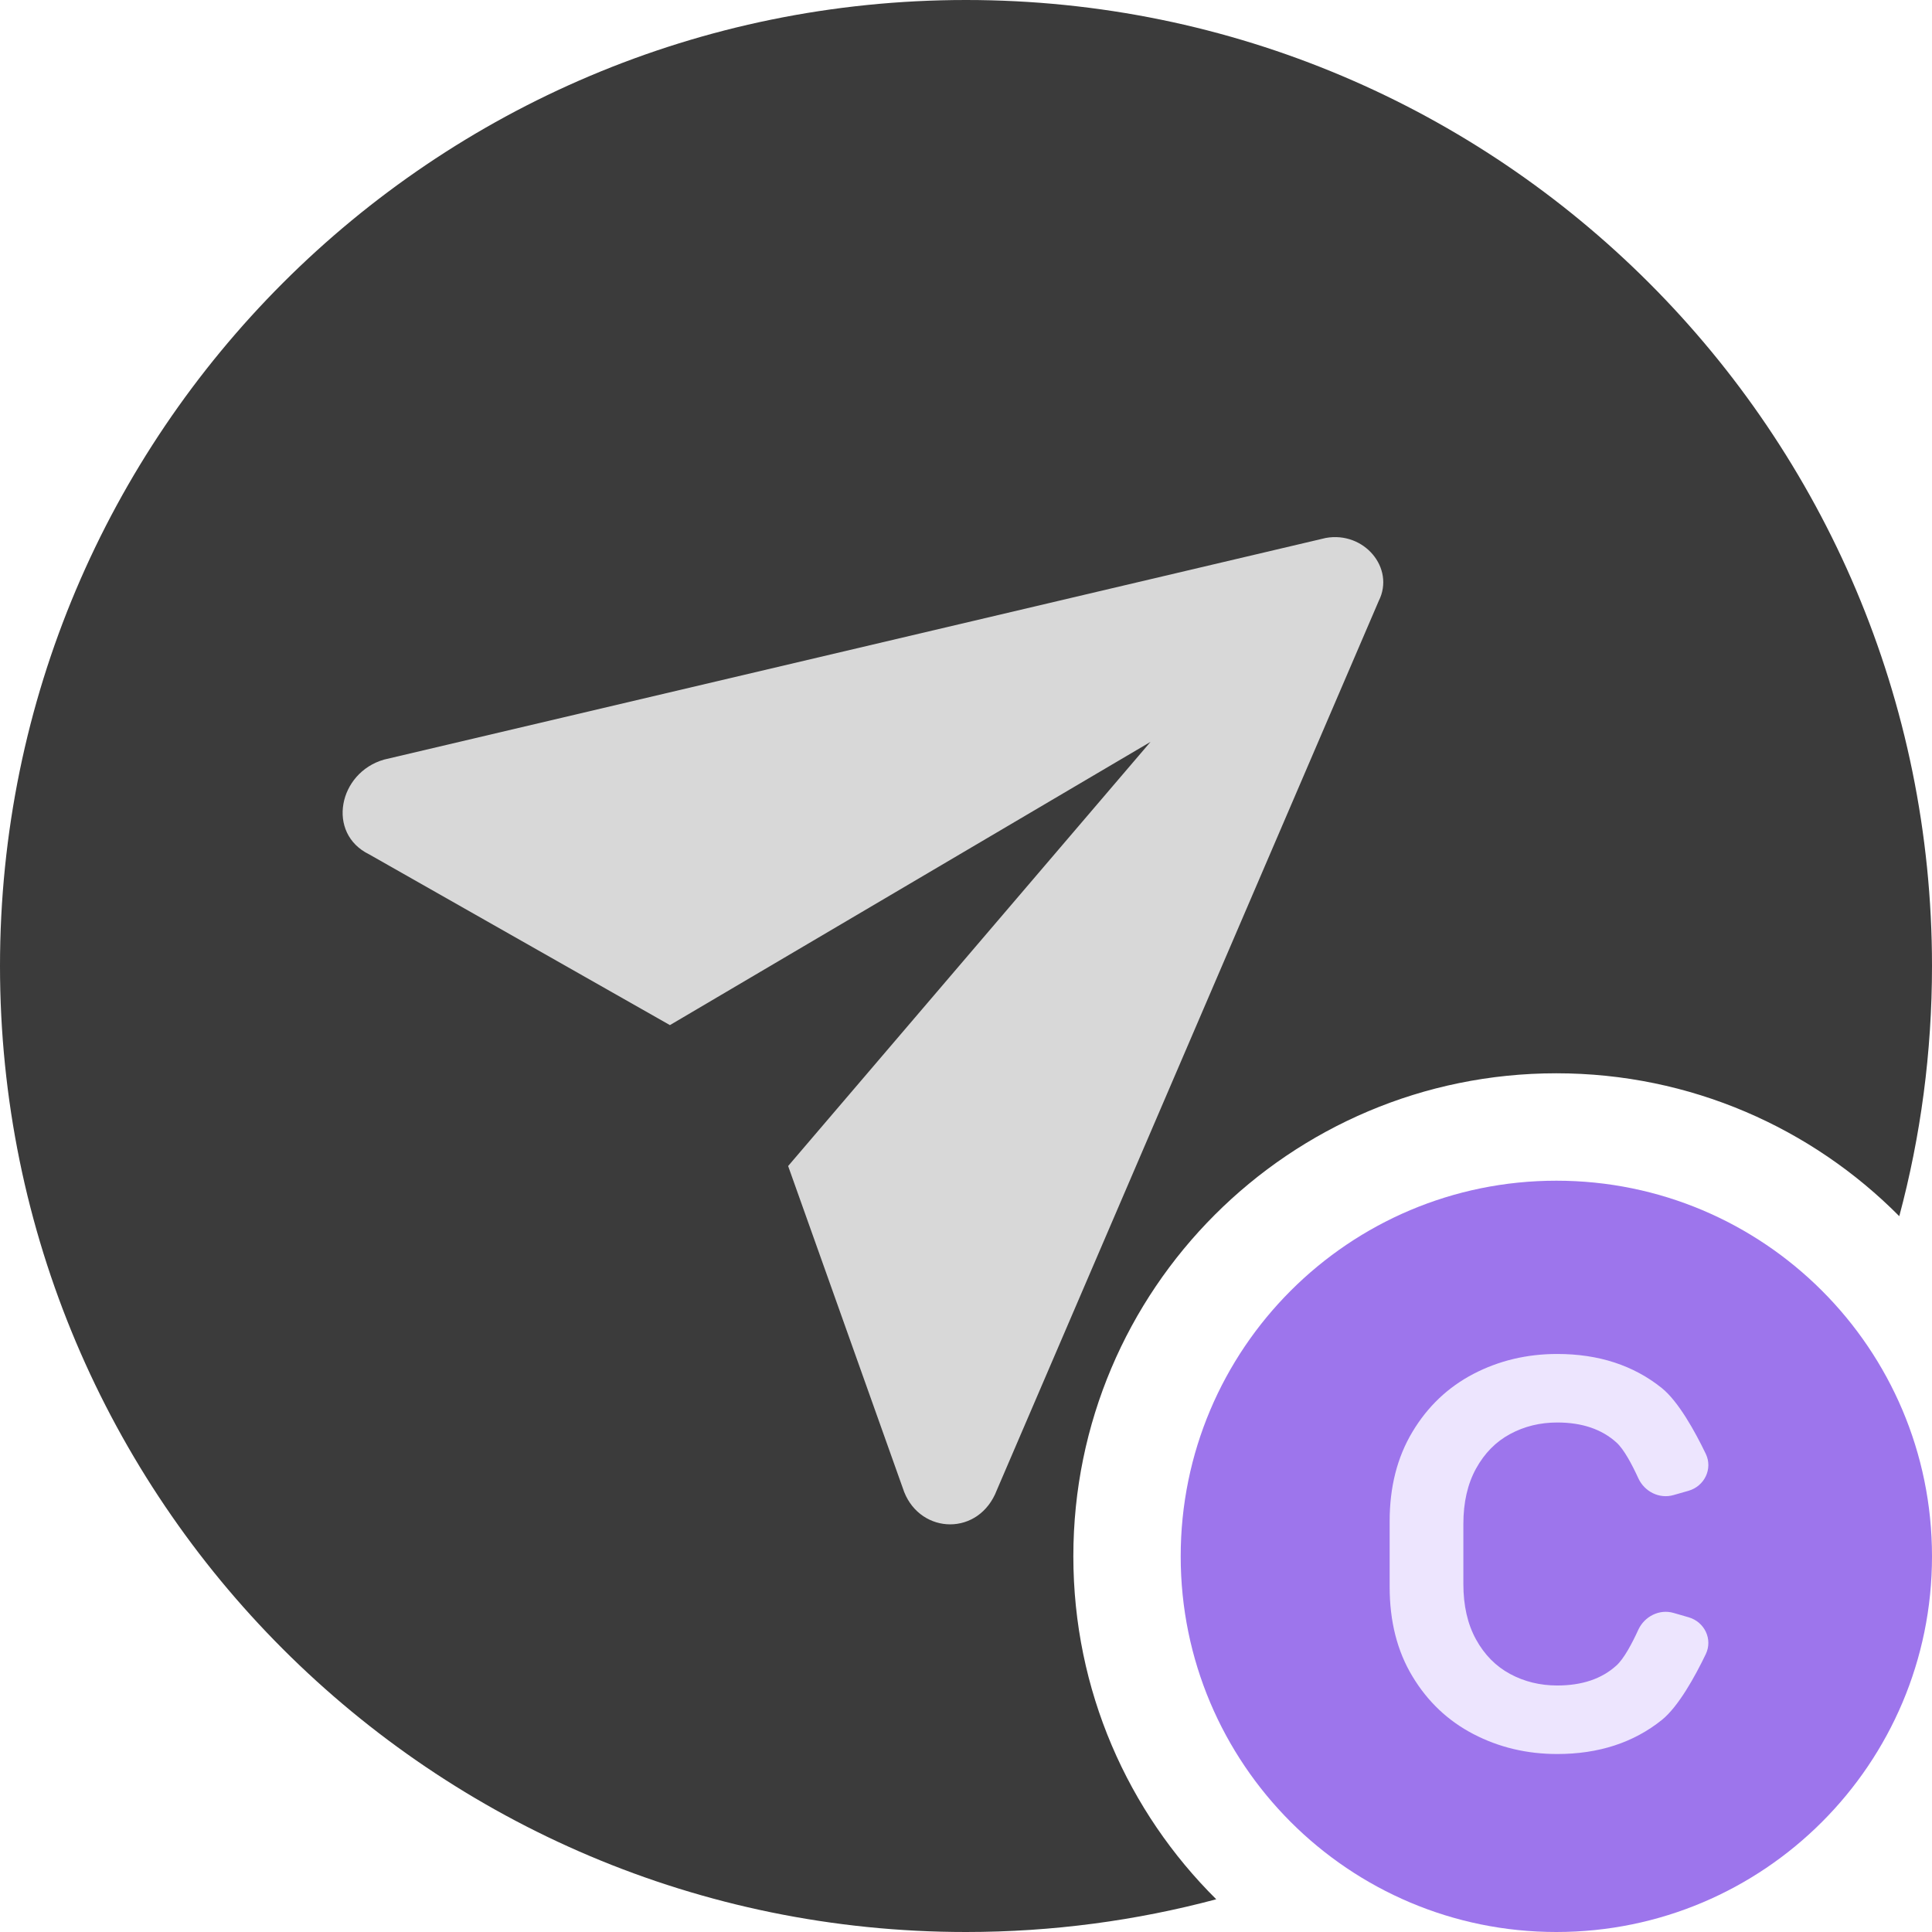
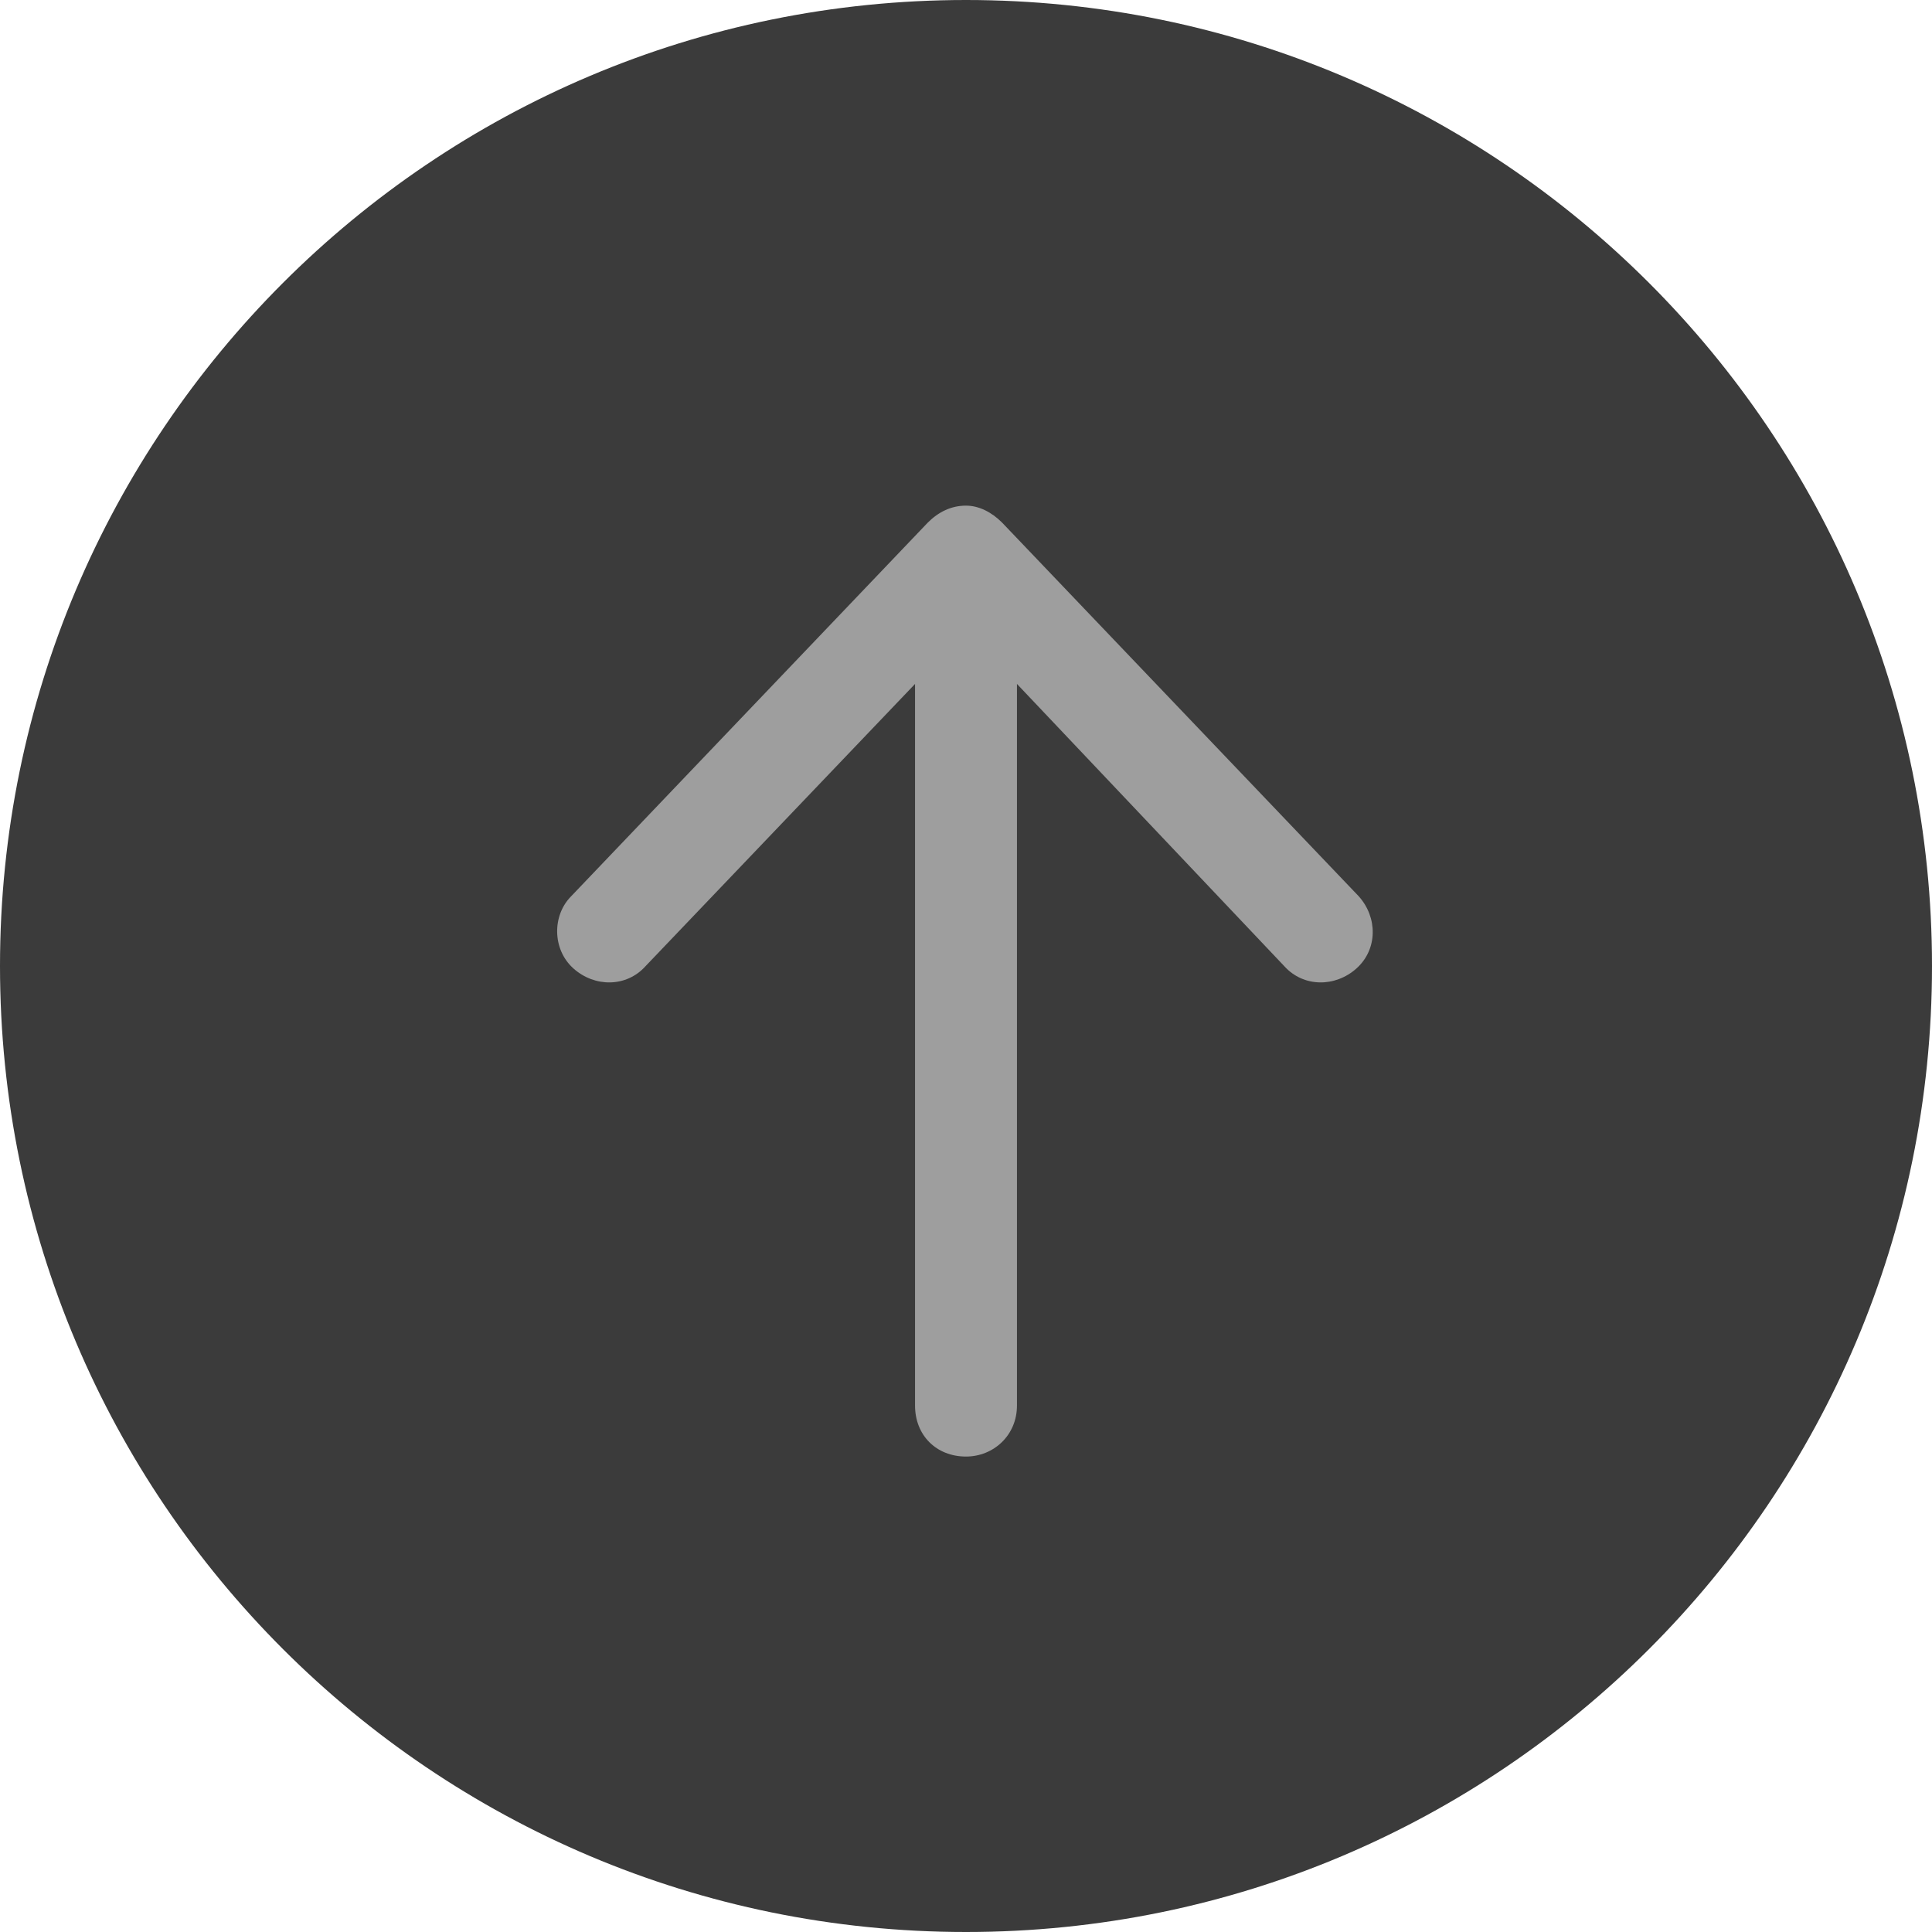
<svg xmlns="http://www.w3.org/2000/svg" width="32" height="32" viewBox="0 0 32 32" fill="none">
-   <path fill-rule="evenodd" clip-rule="evenodd" d="M31.458 20.144C31.812 18.822 32 17.433 32 16C32 7.163 24.837 0 16 0C7.163 0 0 7.163 0 16C0 24.837 7.163 32 16 32C17.433 32 18.823 31.811 20.145 31.458C18.683 30.008 17.778 27.999 17.778 25.777C17.778 21.359 21.36 17.777 25.778 17.777C27.999 17.777 30.009 18.683 31.458 20.144Z" fill="#3B3B3B" />
-   <path d="M21.96 8.91L6.362 12.581C5.605 12.797 5.404 13.803 6.113 14.15L11.096 16.979L19.056 12.288L13.054 19.313L14.976 24.712C15.256 25.418 16.219 25.447 16.512 24.678L22.836 9.954C23.11 9.41 22.595 8.796 21.96 8.91Z" fill="#D8D8D8" />
-   <path d="M32 25.778C32 29.214 29.214 32 25.778 32C22.341 32 19.556 29.214 19.556 25.778C19.556 22.341 22.341 19.556 25.778 19.556C29.214 19.556 32 22.341 32 25.778Z" fill="#9D75EC" />
-   <path d="M25.793 29.052C25.29 29.052 24.828 28.942 24.405 28.722C23.982 28.502 23.645 28.183 23.394 27.765C23.142 27.348 23.017 26.854 23.017 26.284V25.195C23.017 24.63 23.142 24.137 23.394 23.717C23.645 23.297 23.982 22.977 24.405 22.756C24.828 22.536 25.29 22.426 25.793 22.426C26.478 22.426 27.055 22.614 27.524 22.99C27.798 23.21 28.073 23.706 28.253 24.08C28.372 24.328 28.232 24.615 27.968 24.692L27.719 24.763C27.484 24.831 27.237 24.706 27.135 24.483C27.033 24.26 26.898 24.004 26.773 23.892C26.53 23.672 26.203 23.561 25.793 23.561C25.508 23.561 25.247 23.625 25.012 23.752C24.776 23.879 24.588 24.07 24.448 24.324C24.308 24.578 24.238 24.884 24.238 25.241V26.237C24.238 26.595 24.308 26.901 24.448 27.155C24.588 27.409 24.776 27.599 25.012 27.726C25.247 27.853 25.508 27.917 25.793 27.917C26.203 27.917 26.53 27.807 26.773 27.586C26.898 27.474 27.033 27.218 27.135 26.995C27.237 26.773 27.484 26.647 27.719 26.715L27.968 26.787C28.232 26.863 28.372 27.15 28.253 27.398C28.073 27.772 27.798 28.269 27.524 28.489C27.055 28.864 26.478 29.052 25.793 29.052Z" fill="#EDE5FE" />
+   <rect width="32" height="32" rx="16" fill="#3B3B3B" />
+   <path d="M16.598 8.656L22.504 14.844C22.82 15.195 22.82 15.723 22.469 16.039C22.117 16.355 21.59 16.355 21.273 16.004L16.844 11.328V23.281C16.844 23.773 16.457 24.125 16 24.125C15.508 24.125 15.156 23.773 15.156 23.281V11.328L10.691 16.004C10.375 16.355 9.848 16.355 9.496 16.039C9.145 15.723 9.145 15.16 9.461 14.844L15.367 8.656C15.543 8.48 15.754 8.375 16 8.375C16.211 8.375 16.422 8.48 16.598 8.656Z" fill="#9E9E9E" />
</svg>
